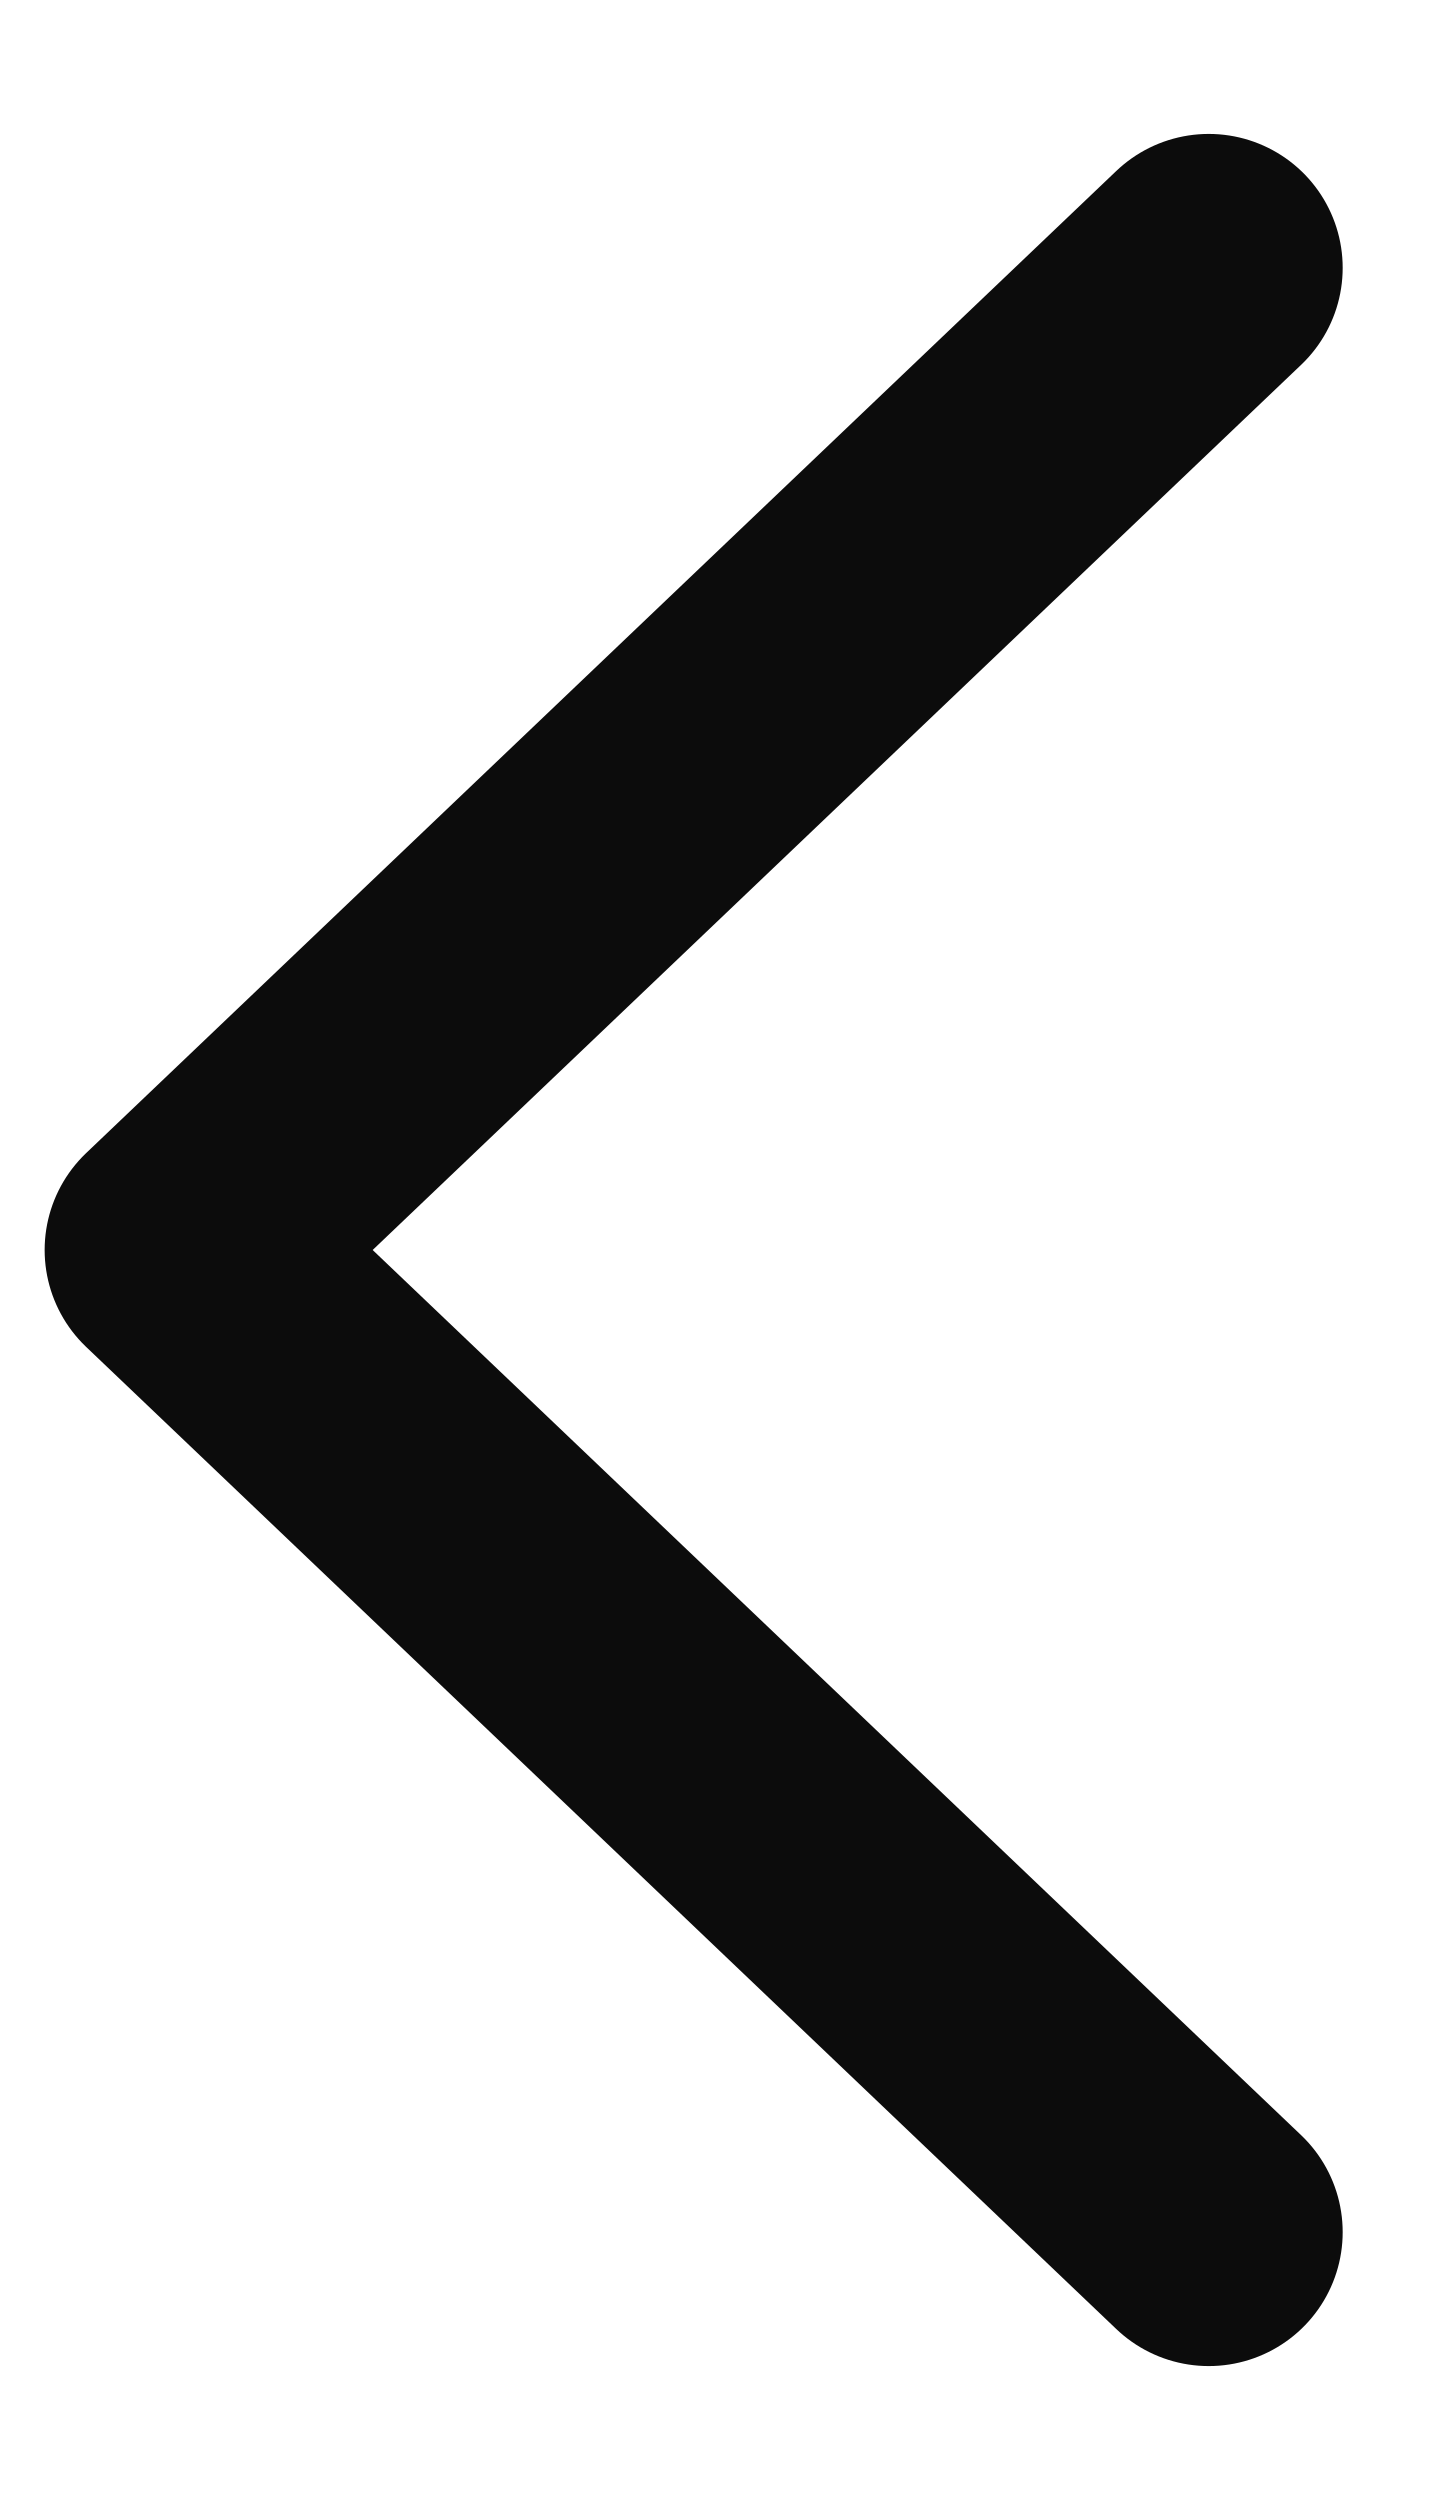
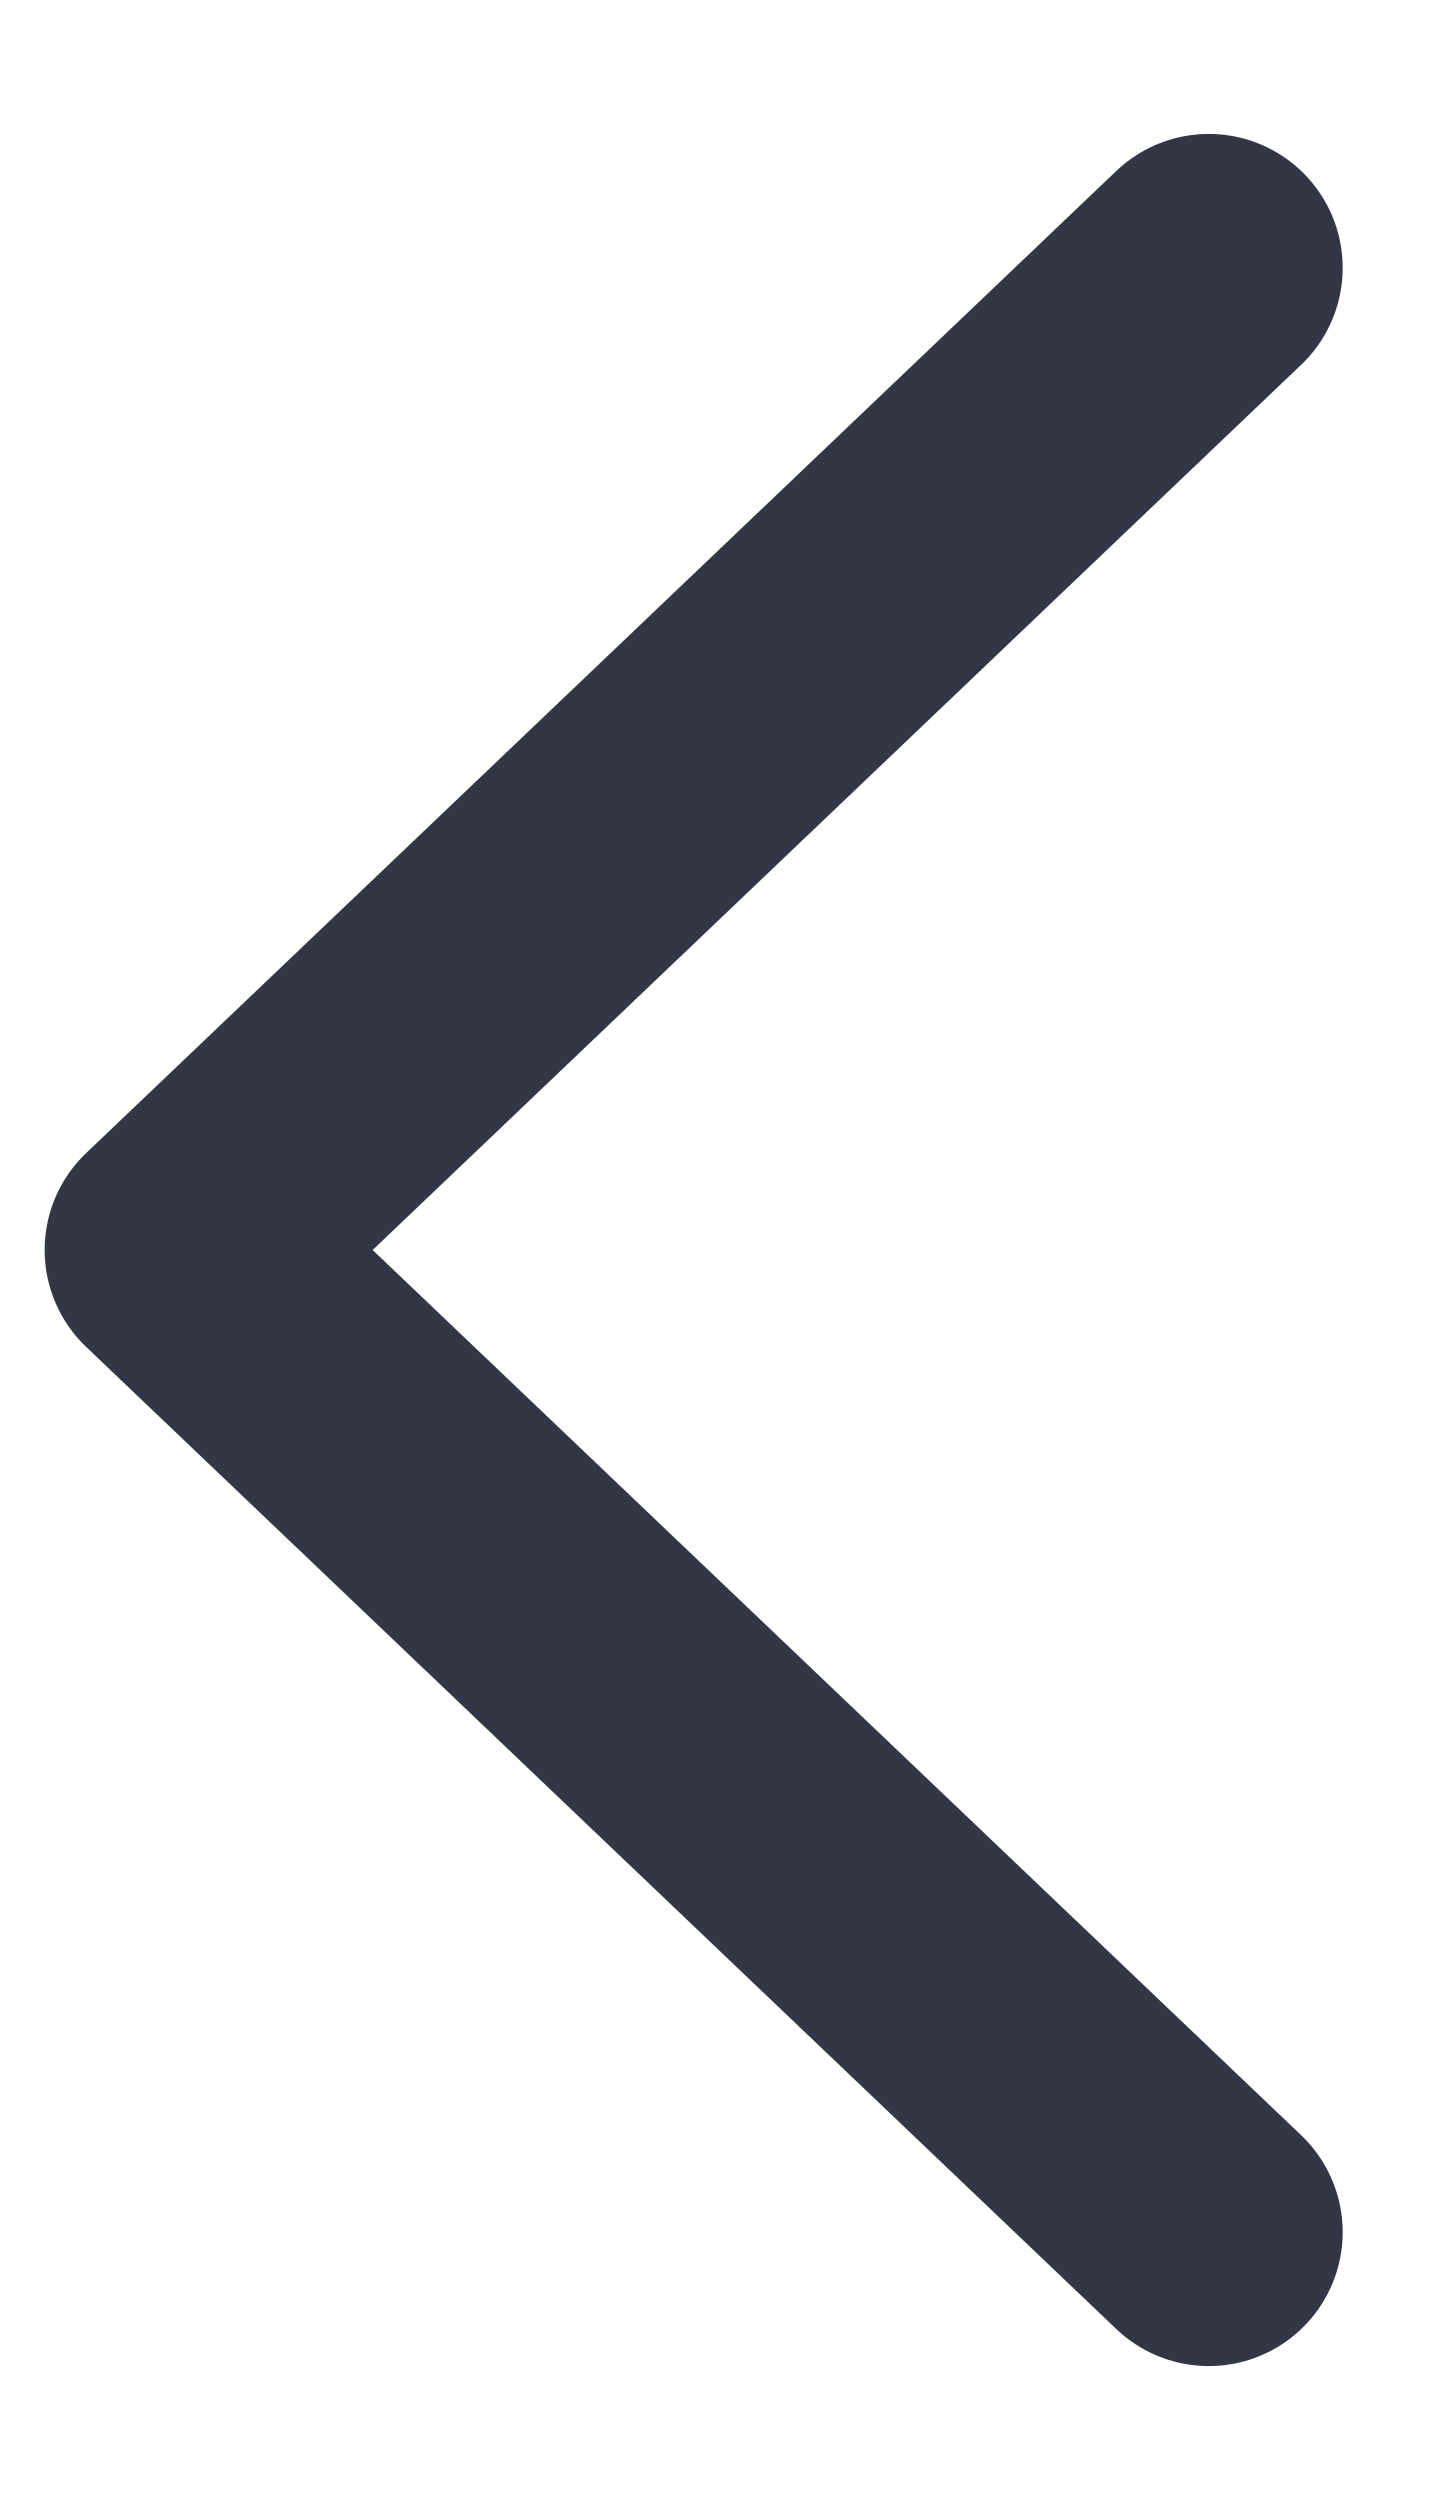
<svg xmlns="http://www.w3.org/2000/svg" width="8" height="14" viewBox="0 0 8 14" fill="none">
-   <path d="M6.769 1.5L1 7L6.769 12.5" stroke="#0C0C0C" stroke-width="1.5" stroke-linecap="round" stroke-linejoin="round" />
+   <path d="M6.769 1.5L1 7L6.769 12.5" stroke="#333745" stroke-width="1.5" stroke-linecap="round" stroke-linejoin="round" />
</svg>
